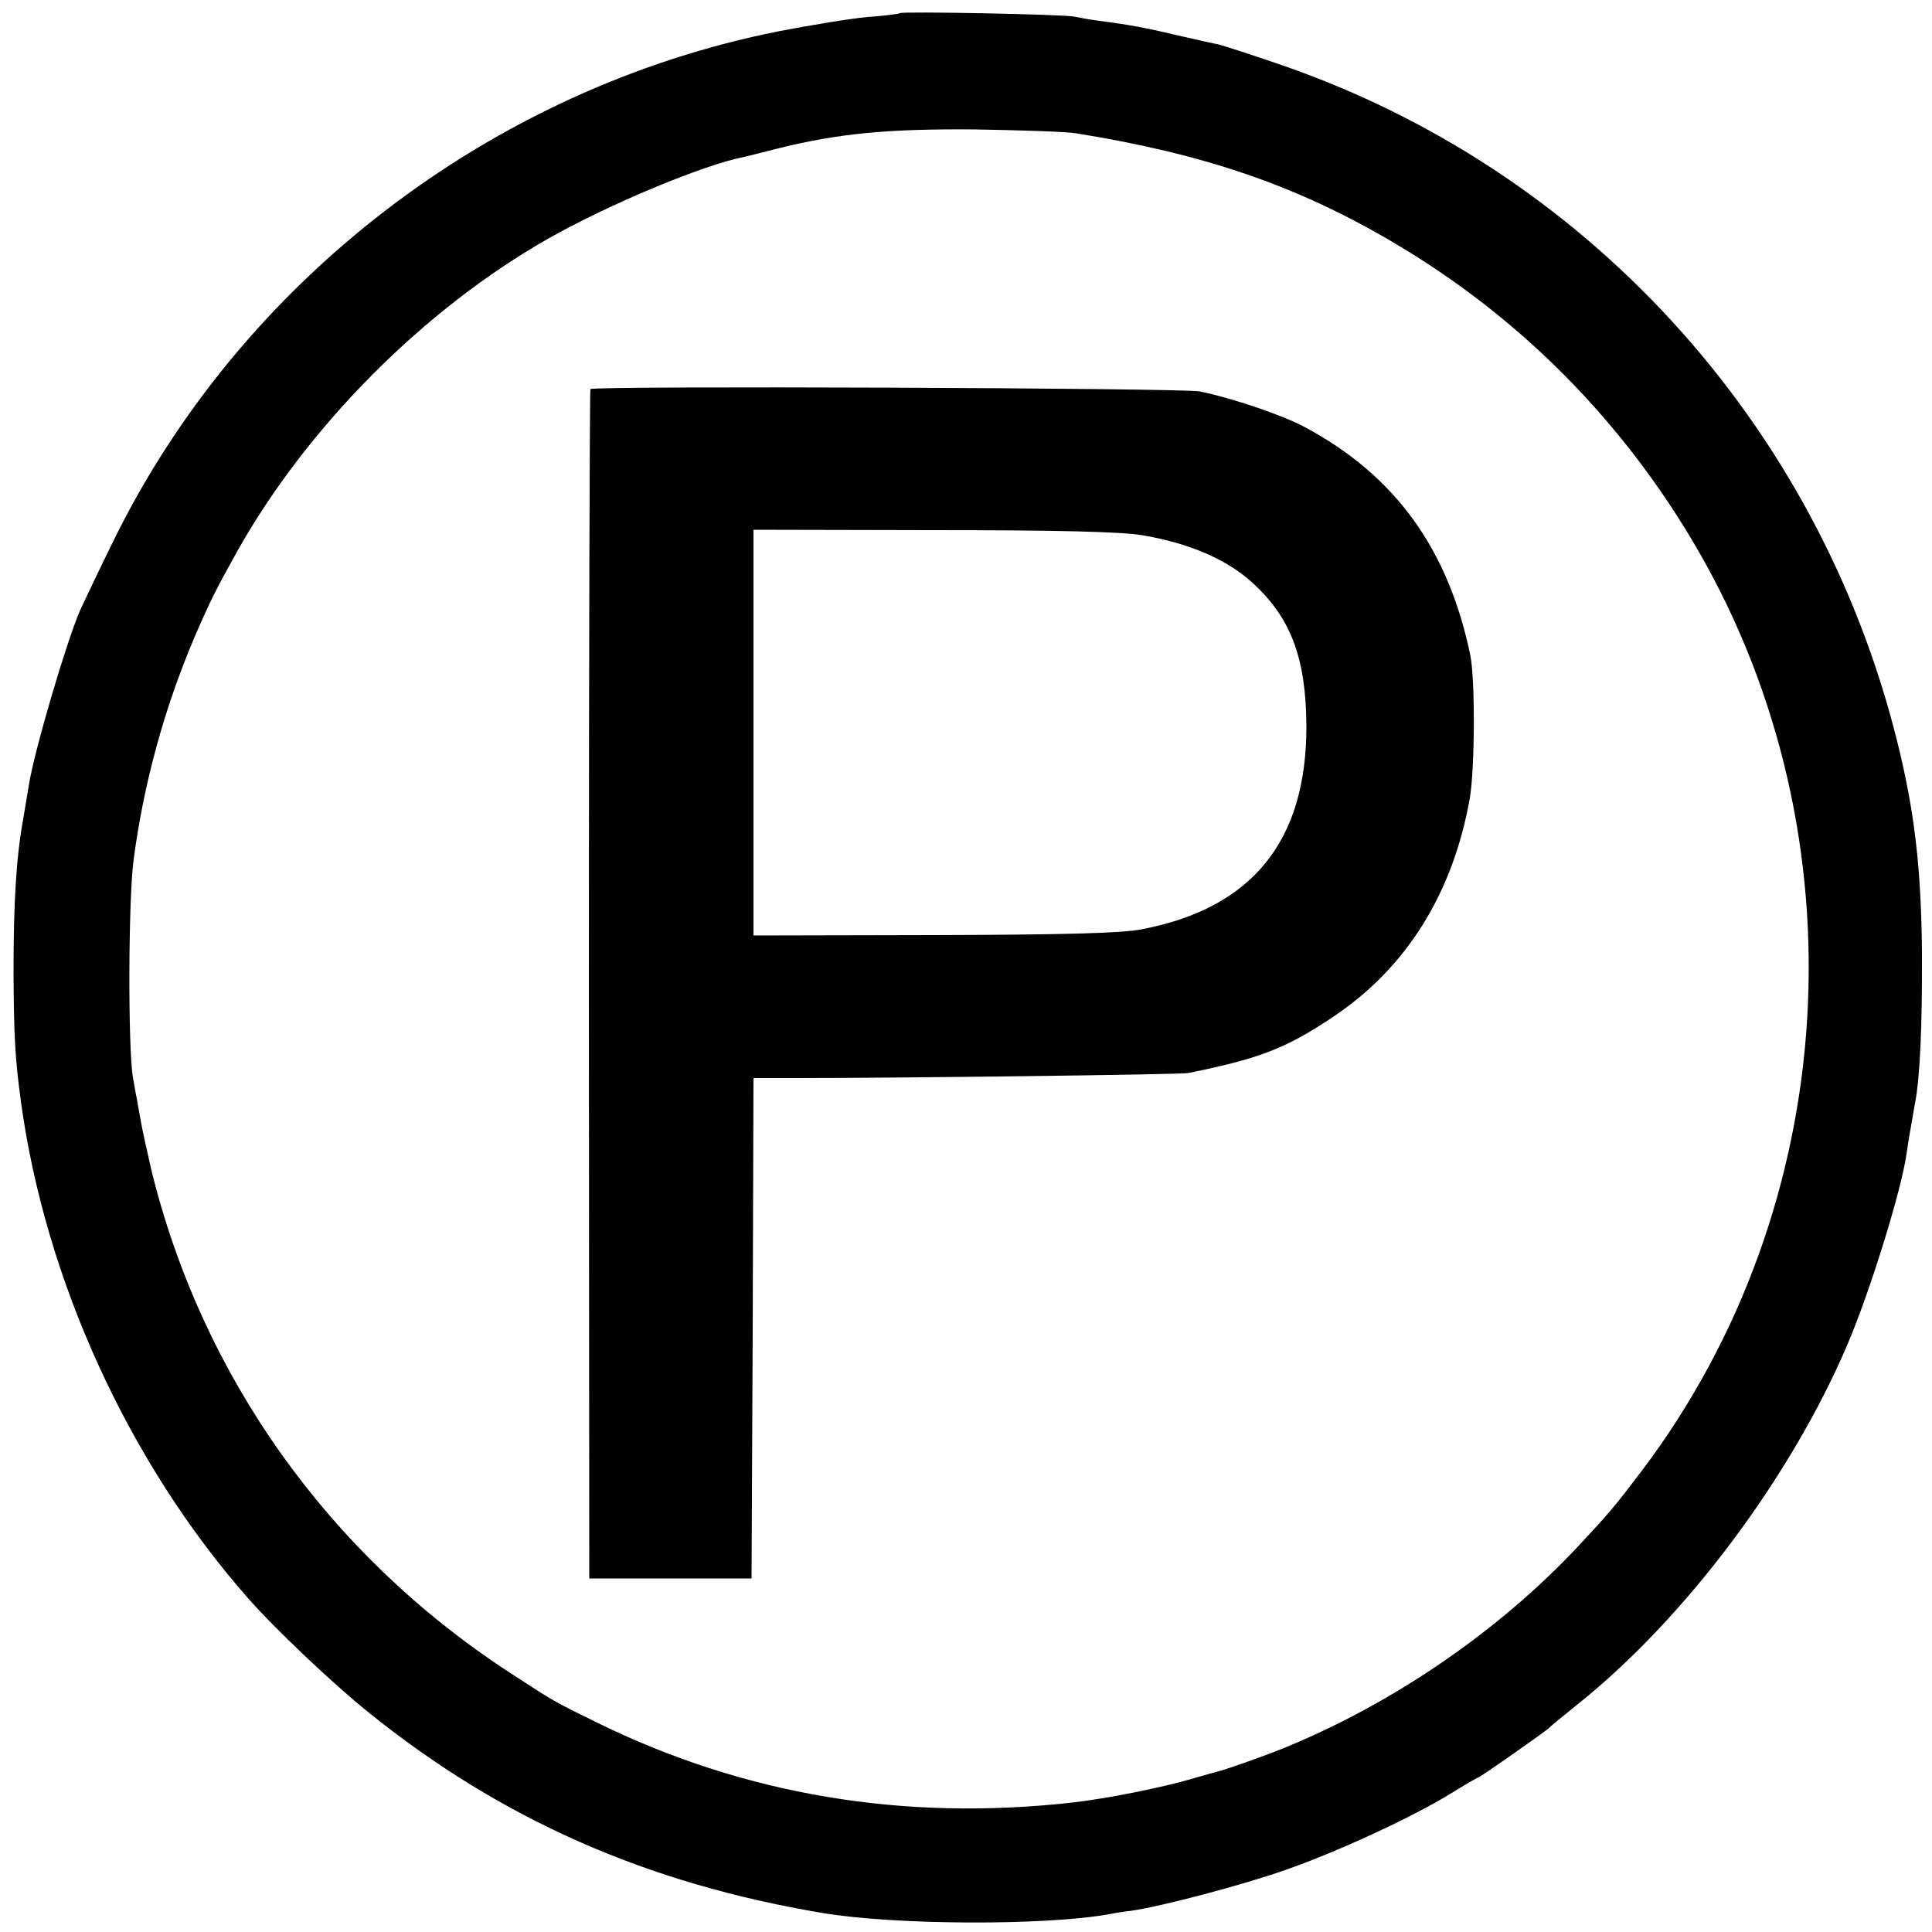
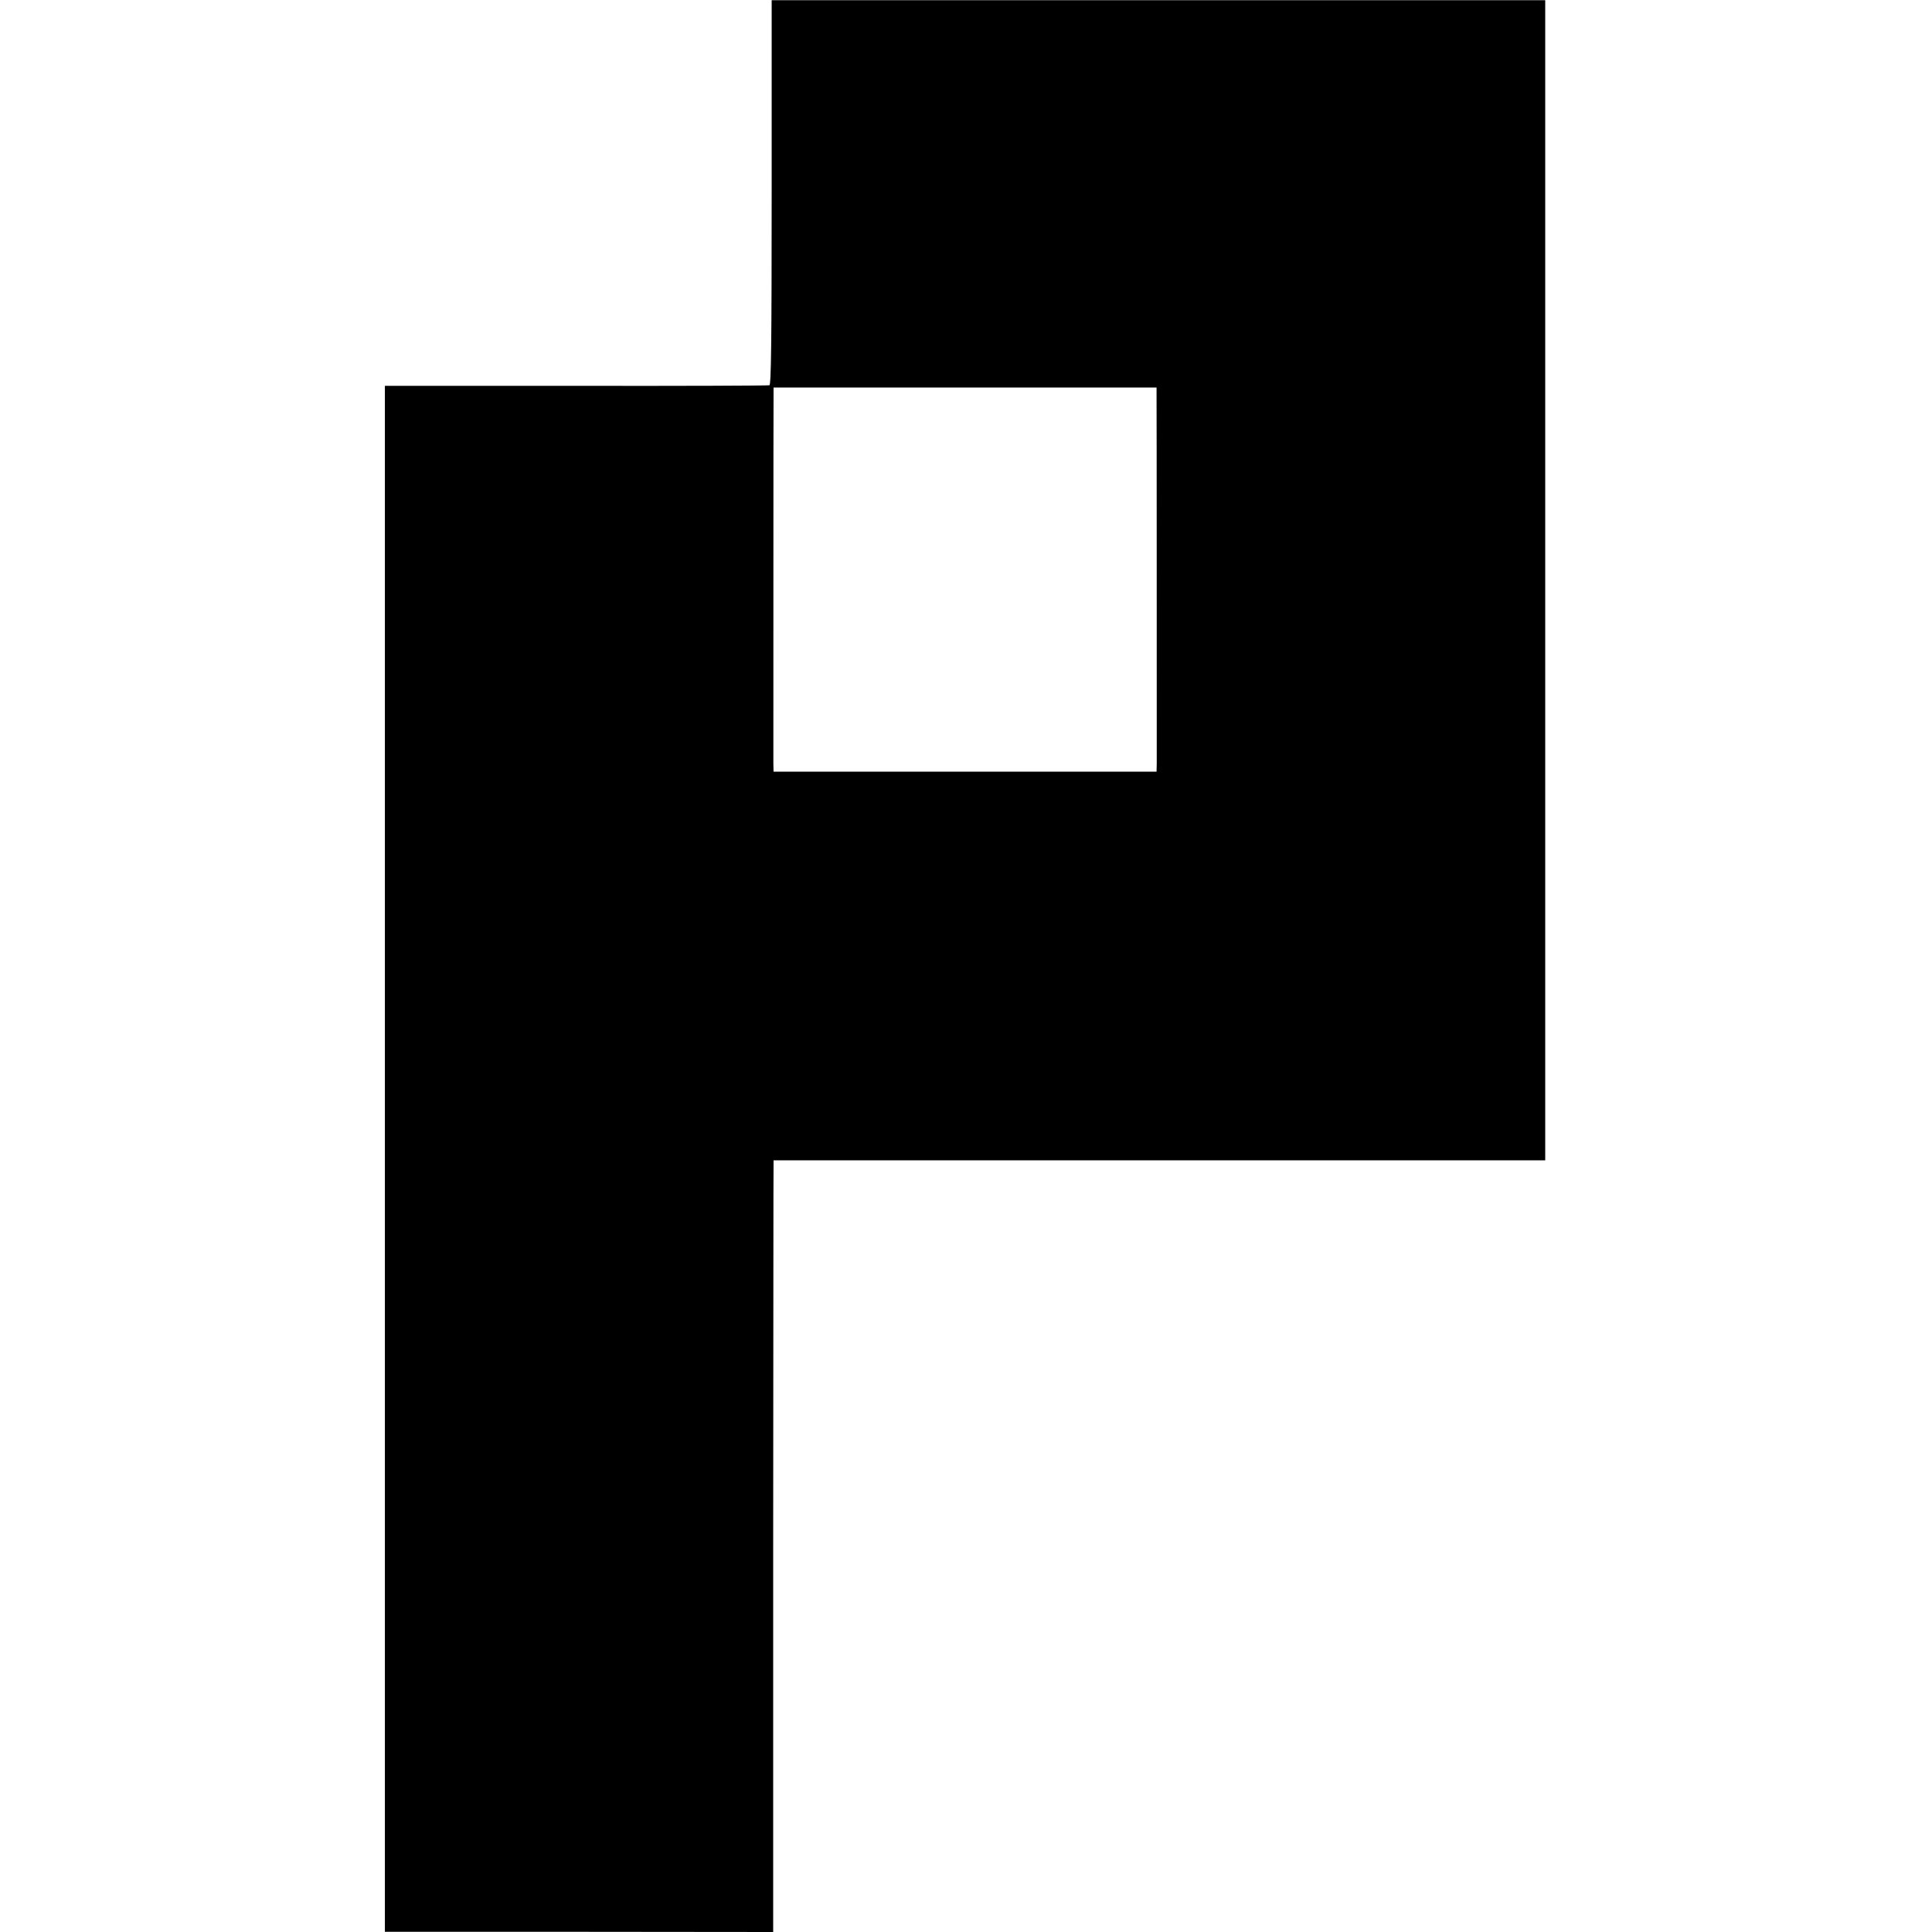
- <svg xmlns="http://www.w3.org/2000/svg" version="1.0" width="500pt" height="500pt" viewBox="0 0 500 500" preserveAspectRatio="xMidYMid meet">
-   <g transform="translate(0,500) scale(0.1,-0.1)" fill="#000000" stroke="none">
-     <path d="M2329 4966 c-2 -2 -40 -7 -84 -10 -44 -4 -147 -21 -230 -37 -744 -148 -1394 -647 -1724 -1324 -38 -77 -75 -156 -84 -175 -36 -84 -117 -359 -132 -450 -3 -19 -10 -60 -15 -90 -18 -99 -25 -212 -25 -400 1 -162 4 -219 19 -330 63 -462 278 -933 586 -1284 70 -80 222 -224 313 -297 343 -277 721 -444 1177 -520 185 -31 572 -33 740 -3 14 3 40 7 58 9 77 11 286 66 397 105 135 47 326 135 429 198 37 23 70 42 72 42 4 0 177 121 184 129 3 4 37 31 75 62 277 222 549 585 696 929 60 141 142 406 154 500 3 22 11 68 21 125 13 64 19 205 18 390 -2 219 -19 366 -65 550 -206 823 -809 1481 -1605 1751 -73 25 -141 47 -151 49 -10 2 -56 12 -103 23 -84 20 -127 28 -205 38 -22 3 -51 8 -65 11 -29 6 -445 14 -451 9z m456 -311 c330 -53 570 -135 815 -279 332 -194 602 -467 795 -801 429 -744 371 -1696 -145 -2380 -72 -95 -84 -109 -165 -196 -205 -219 -477 -406 -760 -522 -51 -21 -159 -59 -175 -62 -3 -1 -30 -8 -60 -17 -80 -24 -227 -53 -315 -63 -438 -49 -849 20 -1230 207 -114 56 -109 53 -230 132 -466 305 -794 767 -924 1301 -10 44 -22 98 -26 120 -4 22 -9 50 -11 62 -3 13 -7 38 -10 55 -13 75 -12 465 2 564 26 198 80 393 157 574 40 93 56 125 112 225 181 322 483 625 803 807 157 89 401 191 508 212 10 2 48 12 84 21 160 40 288 52 515 50 121 -2 238 -6 260 -10z" />
-     <path d="M1528 3993 c-2 -4 -4 -699 -4 -1543 l1 -1535 210 0 210 0 3 648 2 647 113 0 c263 0 994 9 1012 13 183 37 251 63 370 142 193 127 315 321 359 570 13 79 14 307 1 370 -57 274 -194 464 -427 589 -59 32 -190 76 -273 93 -46 9 -1573 15 -1577 6z m1427 -378 c120 -20 217 -61 284 -121 102 -92 141 -197 142 -374 0 -297 -140 -470 -426 -525 -52 -10 -191 -14 -537 -15 l-468 -1 0 525 0 525 463 -1 c326 0 486 -4 542 -13z" />
+ <svg xmlns="http://www.w3.org/2000/svg" version="1.0" width="1024pt" height="1024pt" viewBox="0 0 1024 1024" preserveAspectRatio="xMidYMid meet">
+   <g transform="translate(0,1024) scale(0.1,-0.1)" fill="#000000" stroke="none">
+     <path d="M4090 9221 c0 -806 -3 -1020 -12 -1023 -7 -2 -469 -4 -1025 -3 l-1013 0 0 -4097 0 -4097 1029 0 1029 -1 0 2023 c1 1112 1 2032 2 2045 l0 22 2045 0 2045 0 0 3075 0 3074 -2050 0 -2050 0 0 -1018z m2040 -1066 c1 -42 1 -1911 1 -1962 l-1 -43 -1015 0 -1015 0 -1 43 c0 52 0 1921 1 1962 l0 31 1015 0 1015 0 0 -31z" />
  </g>
</svg>
